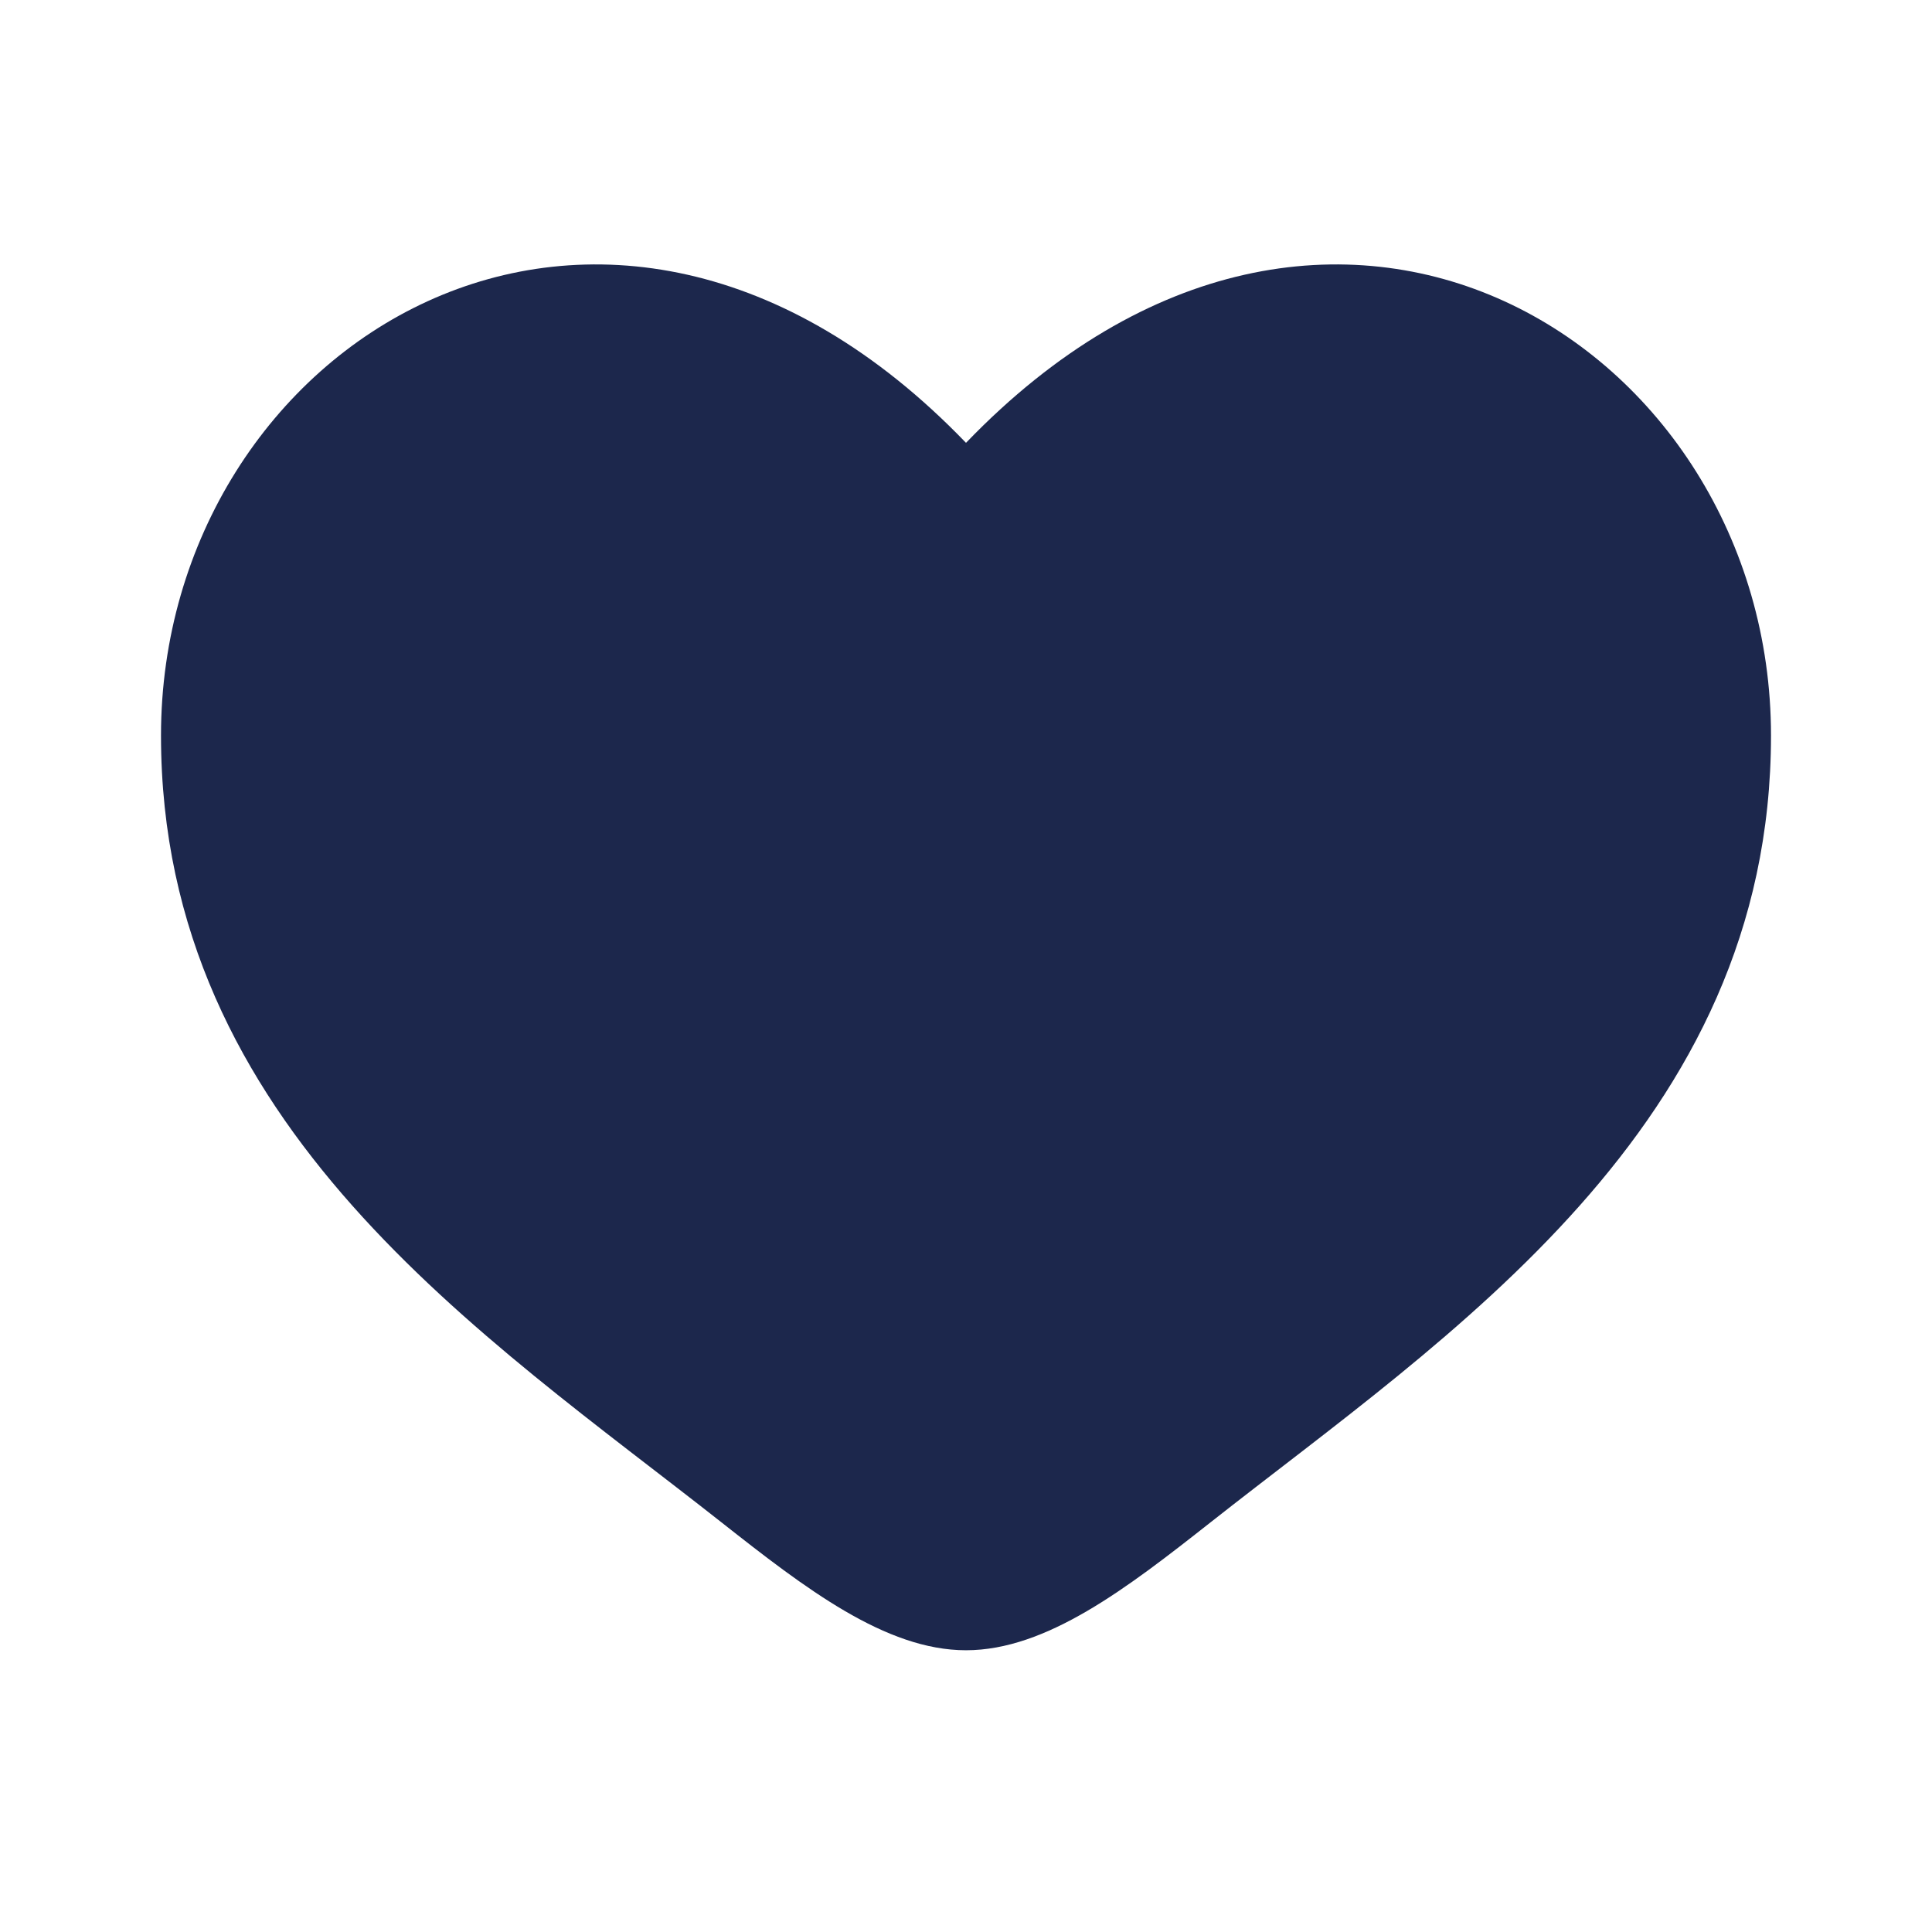
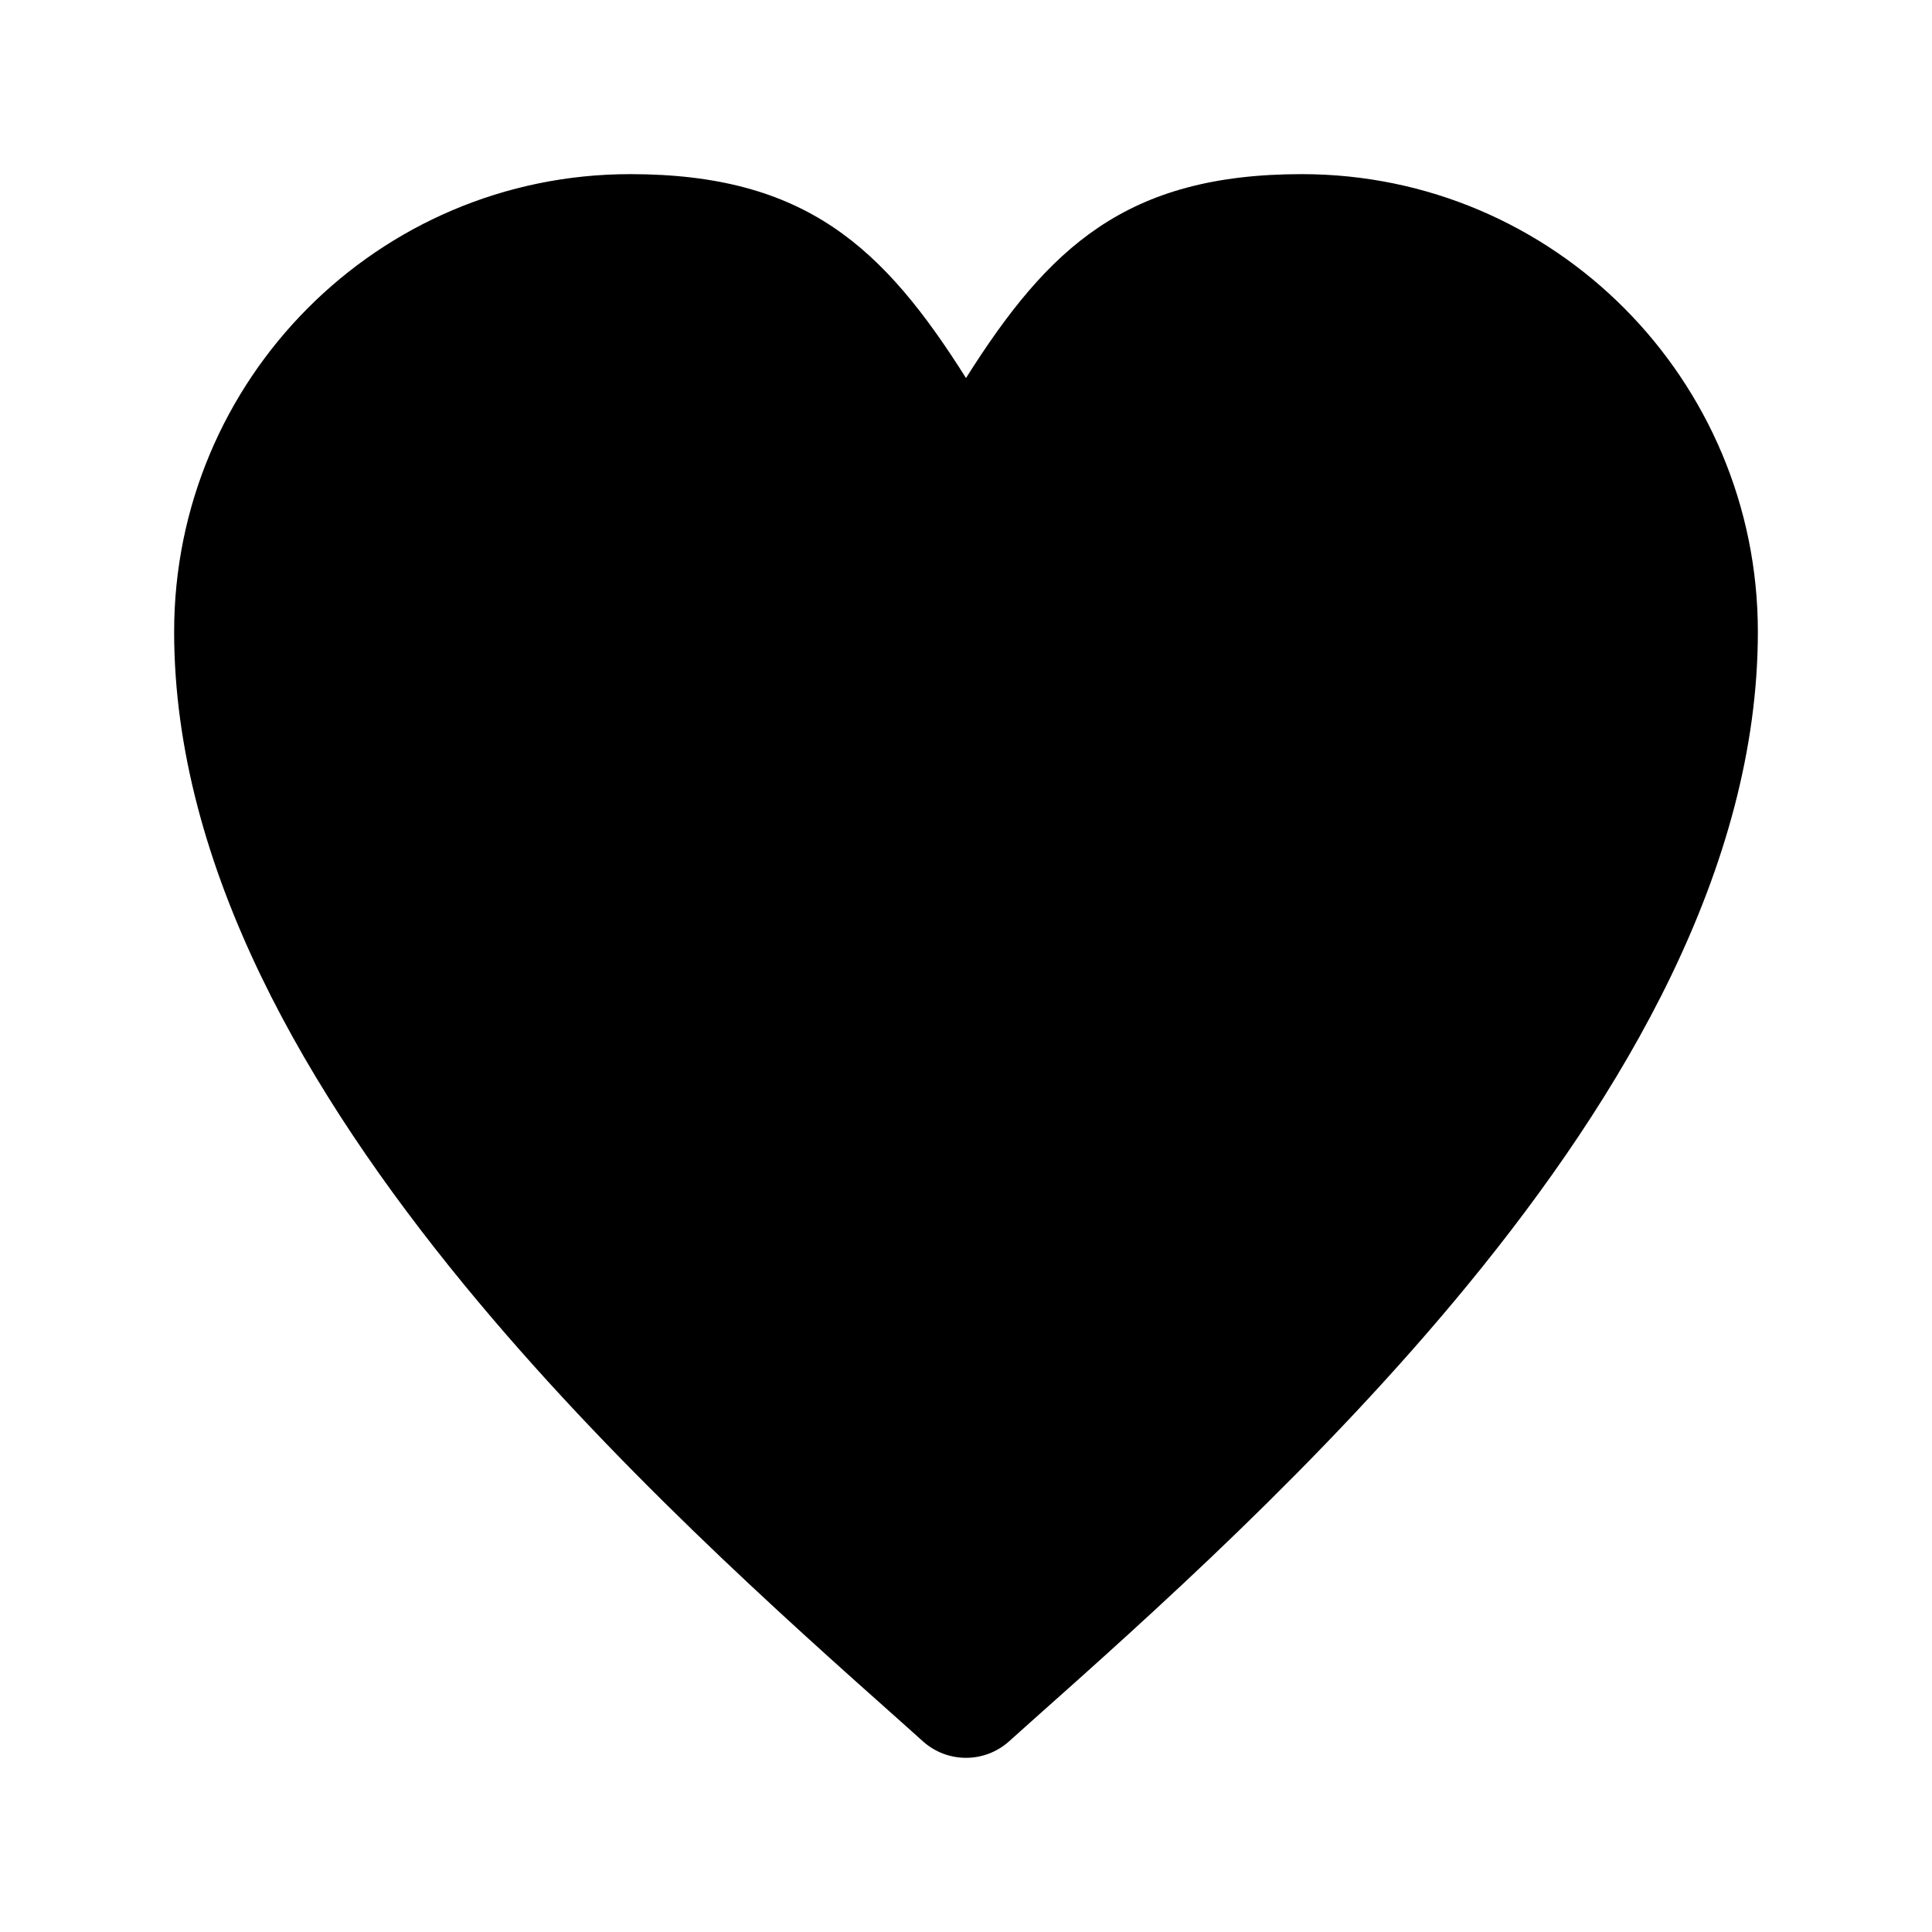
- <svg xmlns="http://www.w3.org/2000/svg" viewBox="0 0 24 24" fill="none">
-   <g id="SVGRepo_bgCarrier" stroke-width="0" />
-   <g id="SVGRepo_tracerCarrier" stroke-linecap="round" stroke-linejoin="round" />
-   <g id="SVGRepo_iconCarrier">
-     <path d="M2 9.137C2 14 6.019 16.591 8.962 18.911C10 19.729 11 20.5 12 20.5C13 20.5 14 19.729 15.038 18.911C17.981 16.591 22 14 22 9.137C22 4.274 16.5 0.825 12 5.501C7.5 0.825 2 4.274 2 9.137Z" fill="#1C274C" />
-   </g>
+ <svg xmlns="http://www.w3.org/2000/svg" width="15" height="15" viewBox="0 0 15 15" fill="none">
+   <path d="M1.352 4.905C1.352 2.945 2.936 1.352 4.893 1.352C6.258 1.352 6.861 1.923 7.5 2.935C8.139 1.923 8.742 1.352 10.107 1.352C12.064 1.352 13.648 2.945 13.648 4.905C13.648 6.74 12.601 8.505 11.401 9.969C10.264 11.356 8.922 12.551 8.006 13.366C7.946 13.419 7.889 13.471 7.833 13.521C7.643 13.69 7.357 13.69 7.167 13.521C7.111 13.471 7.054 13.419 6.994 13.366C6.078 12.551 4.736 11.356 3.599 9.969C2.399 8.505 1.352 6.74 1.352 4.905Z" fill="currentColor" fill-rule="evenodd" clip-rule="evenodd" />
</svg>
